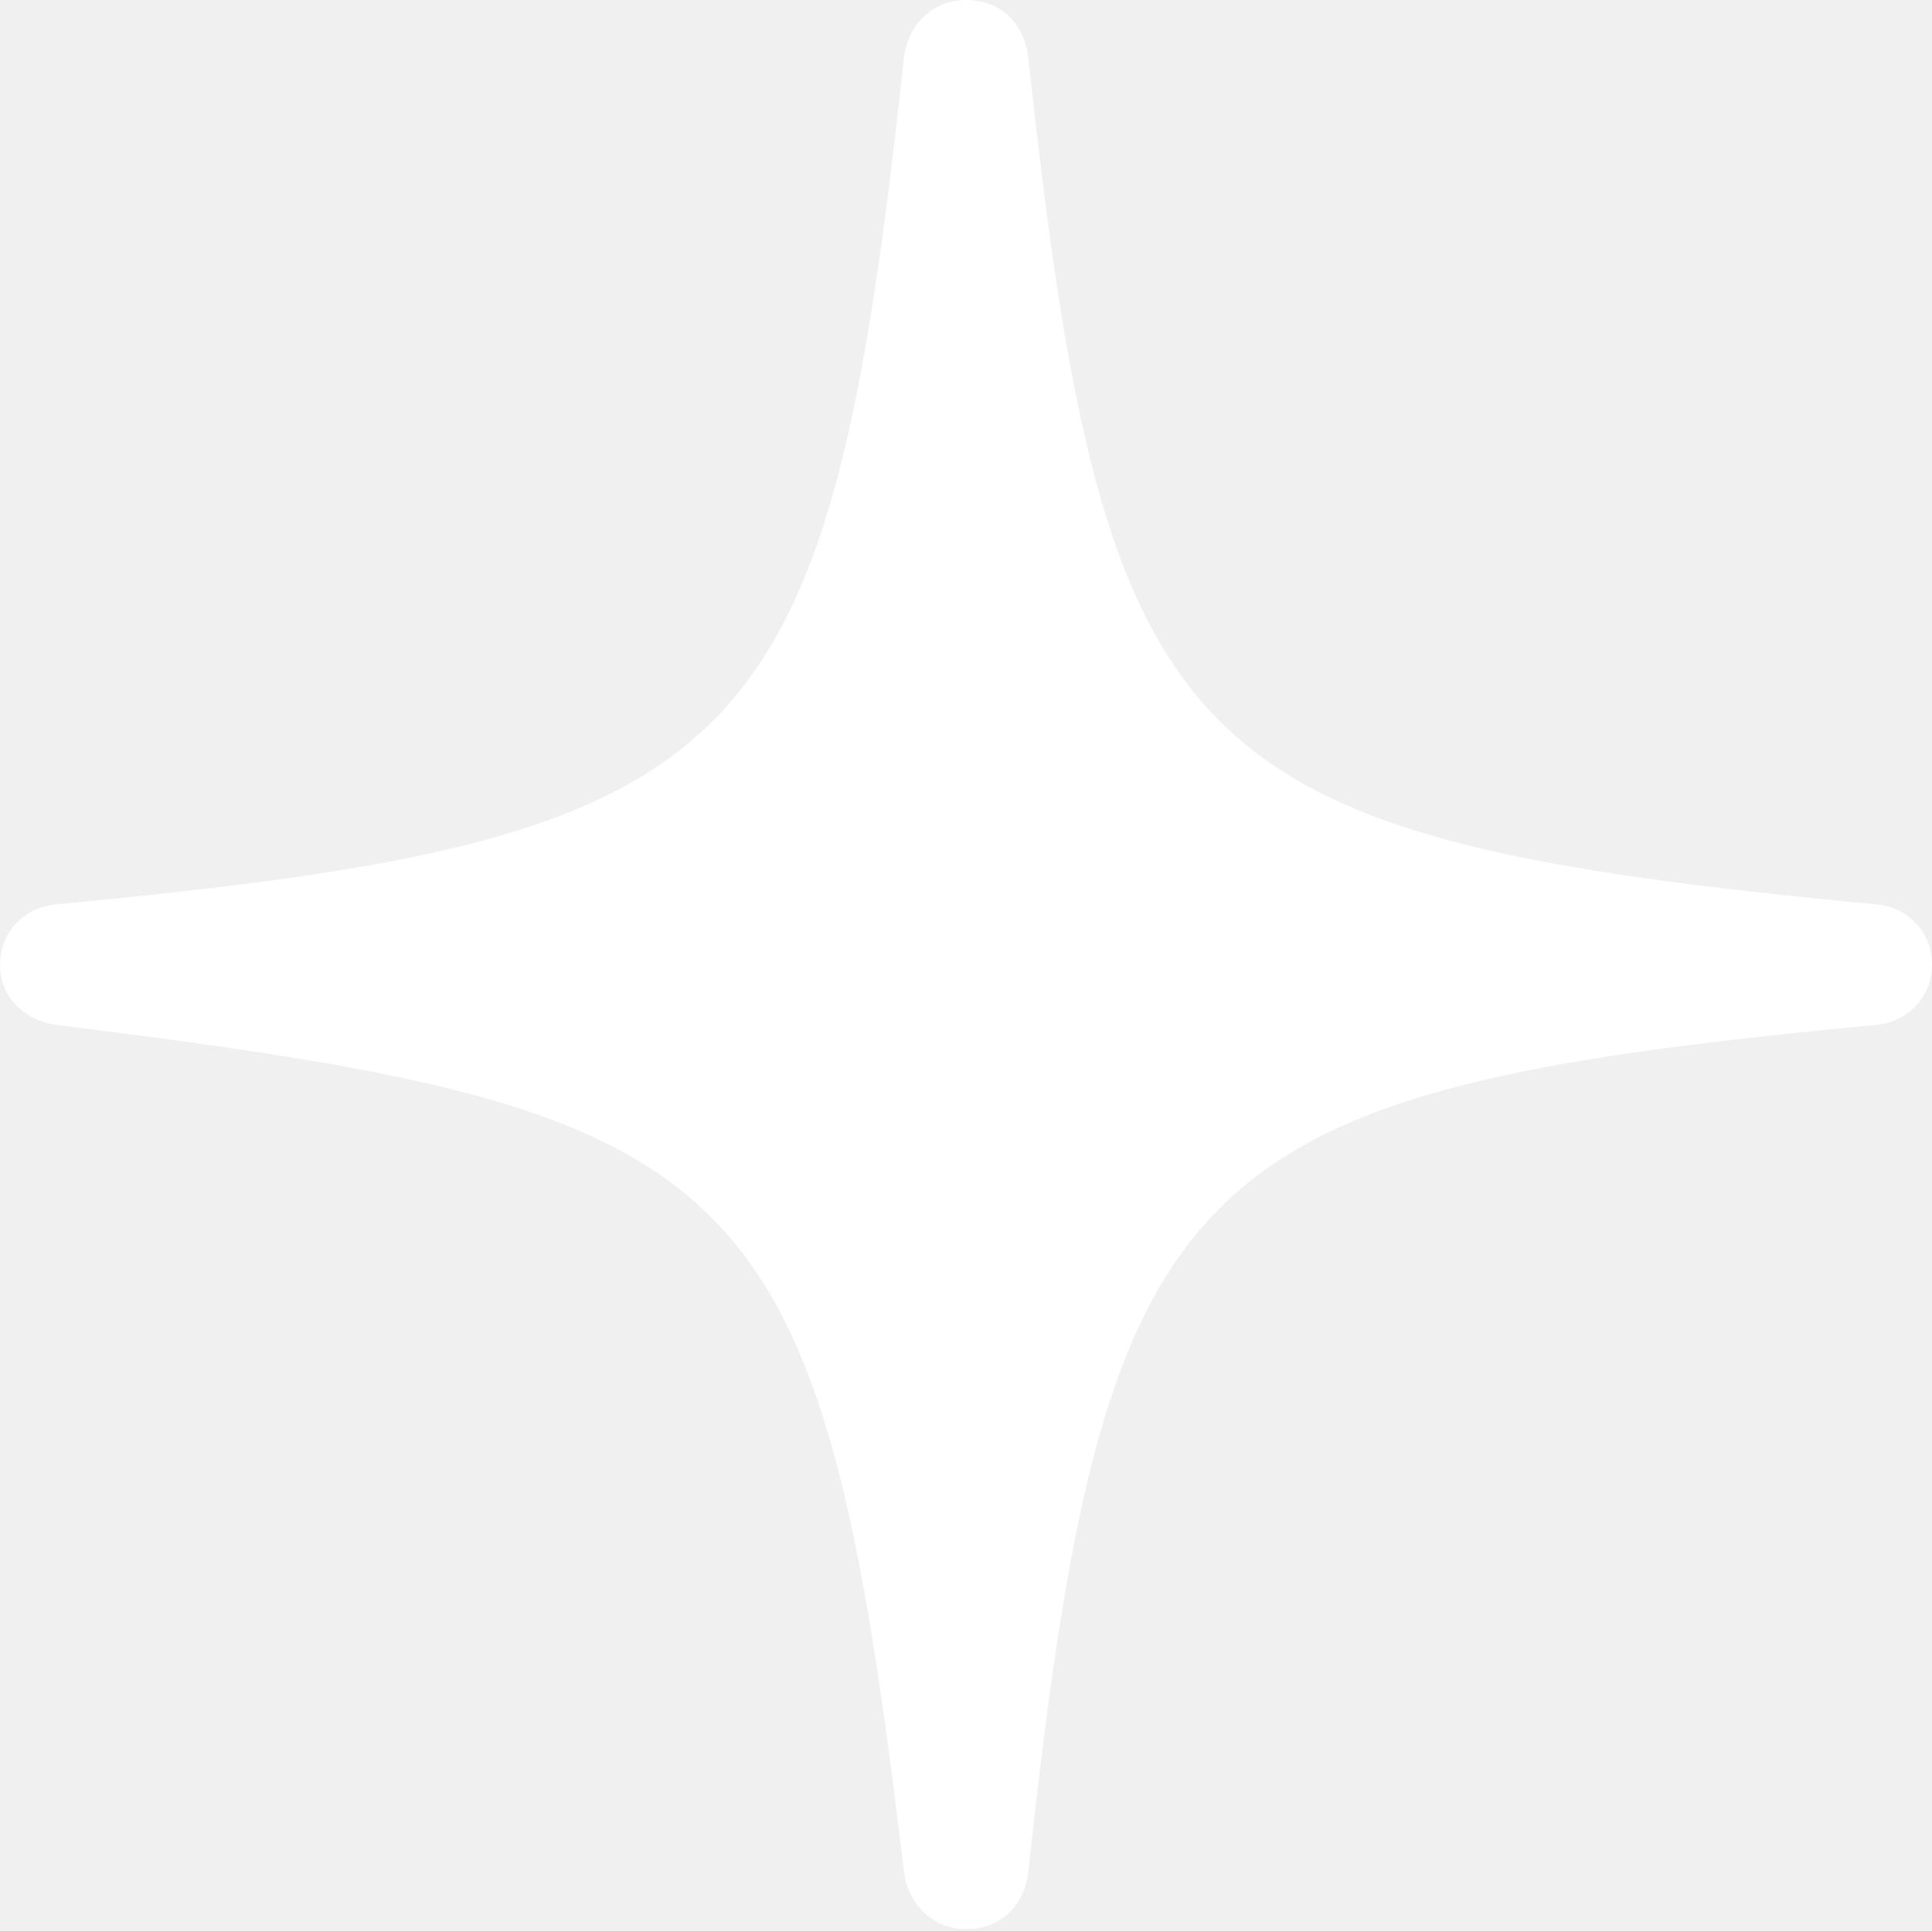
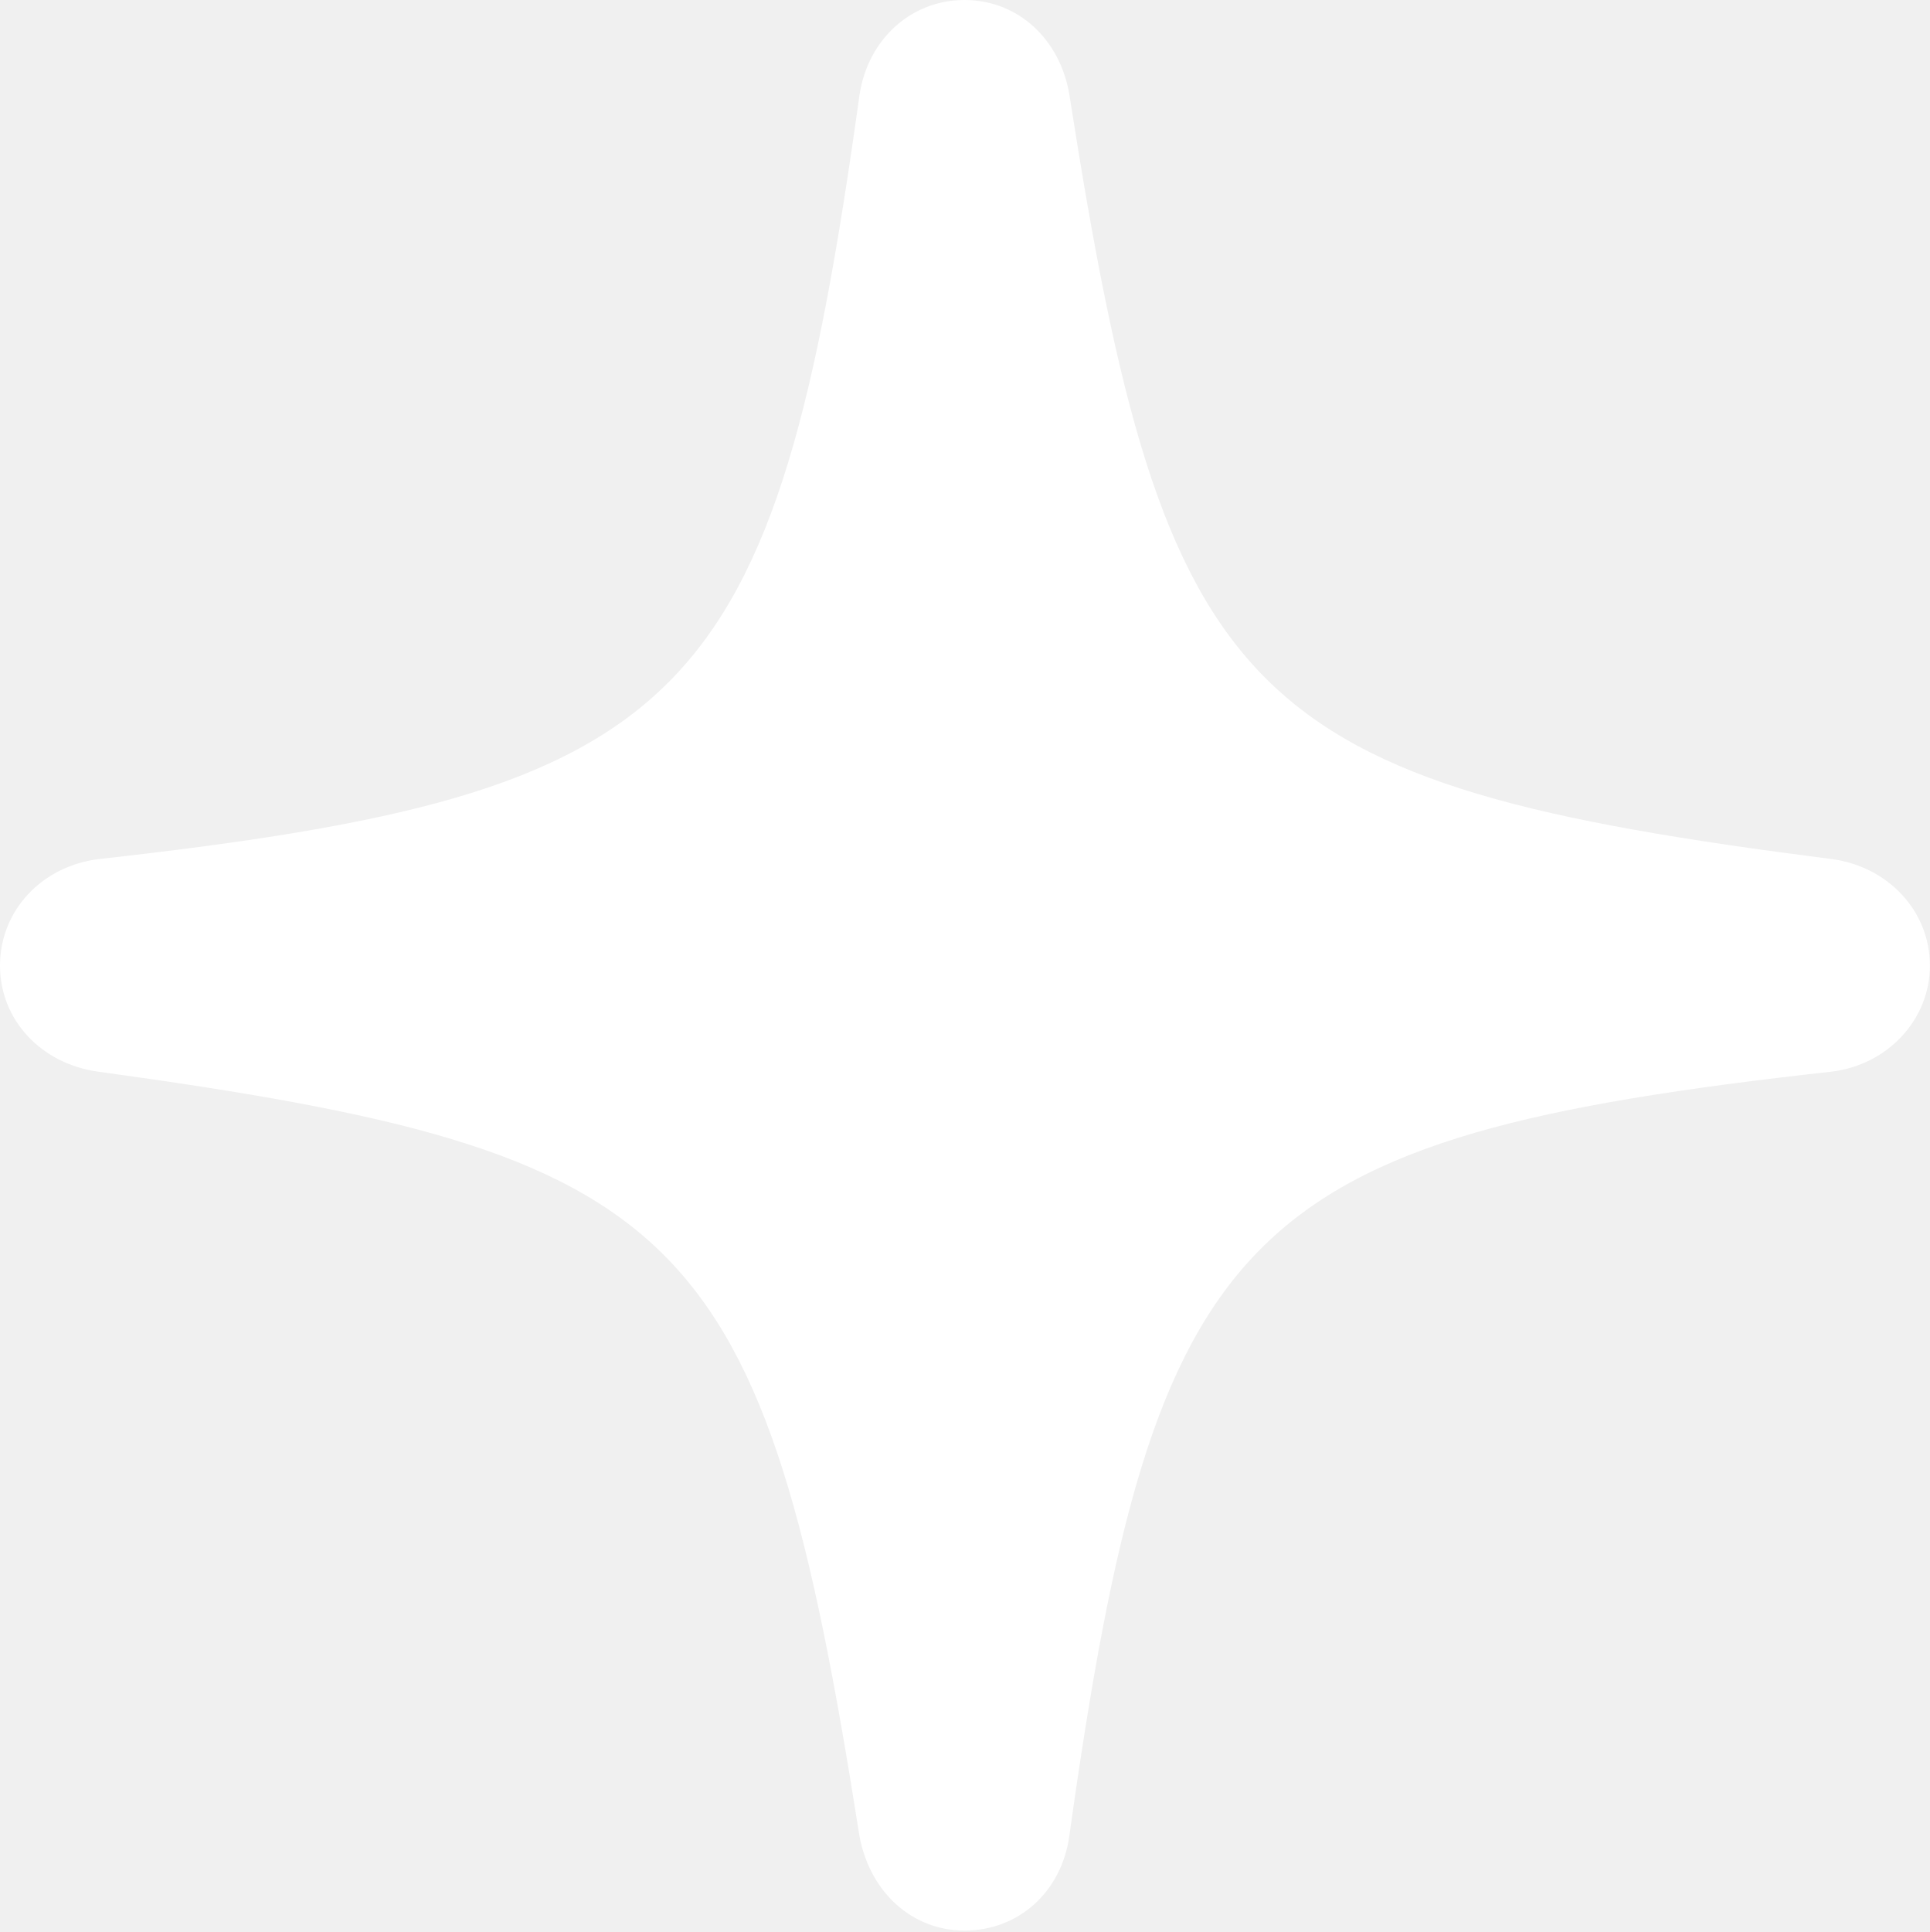
- <svg xmlns="http://www.w3.org/2000/svg" version="1.1" viewBox="0 0 1227.05 1226.14">
+ <svg xmlns="http://www.w3.org/2000/svg" version="1.1" viewBox="0 0 1326.65 1327.77">
  <g>
-     <rect height="1226.14" opacity="0" width="1227.05" x="0" y="0" />
-     <path d="M613.77 1225.32C634.717 1225.32 650.142 1211.21 652.954 1190.04C701.87 740.166 748.77 693.047 1190.91 651.104C1211.93 649.268 1227.05 633.169 1227.05 612.827C1227.05 592.148 1211.93 575.898 1190.91 574.399C748.77 532.27 701.87 485.337 652.954 35.615C650.142 13.96 634.717 0 613.77 0C593.613 0 577.549 13.96 574.248 35.615C525.518 485.337 478.433 532.27 36.475 574.399C15.274 575.898 0 592.148 0 612.827C0 633.169 15.274 648.325 36.475 651.104C475.942 705.757 520.703 738.164 574.248 1190.04C577.549 1211.21 593.613 1225.32 613.77 1225.32Z" fill="white" />
+     <rect height="1327.77" opacity="0" width="1326.65" x="0" y="0" />
+     <path d="M663.01 1326.79C700.02 1326.79 729.793 1300.35 735.076 1261.62C794.037 840.939 852.224 781.775 1259.27 736.453C1297.62 731.773 1326.65 700.65 1326.65 663.641C1326.65 626.143 1298 595.767 1259.64 590.456C854.089 538.677 800.751 485.597 735.076 64.917C728.674 26.816 699.647 0 663.01 0C626.489 0 596.601 26.816 590.829 65.29C532.357 485.97 474.427 545.019 67.501 590.456C28.654 595.394 0 625.77 0 663.641C0 700.65 27.908 730.912 67.128 736.453C472.705 792.144 524.72 841.57 590.829 1261.99C598.093 1300.72 627.235 1326.79 663.01 1326.79Z" fill="white" />
  </g>
</svg>
